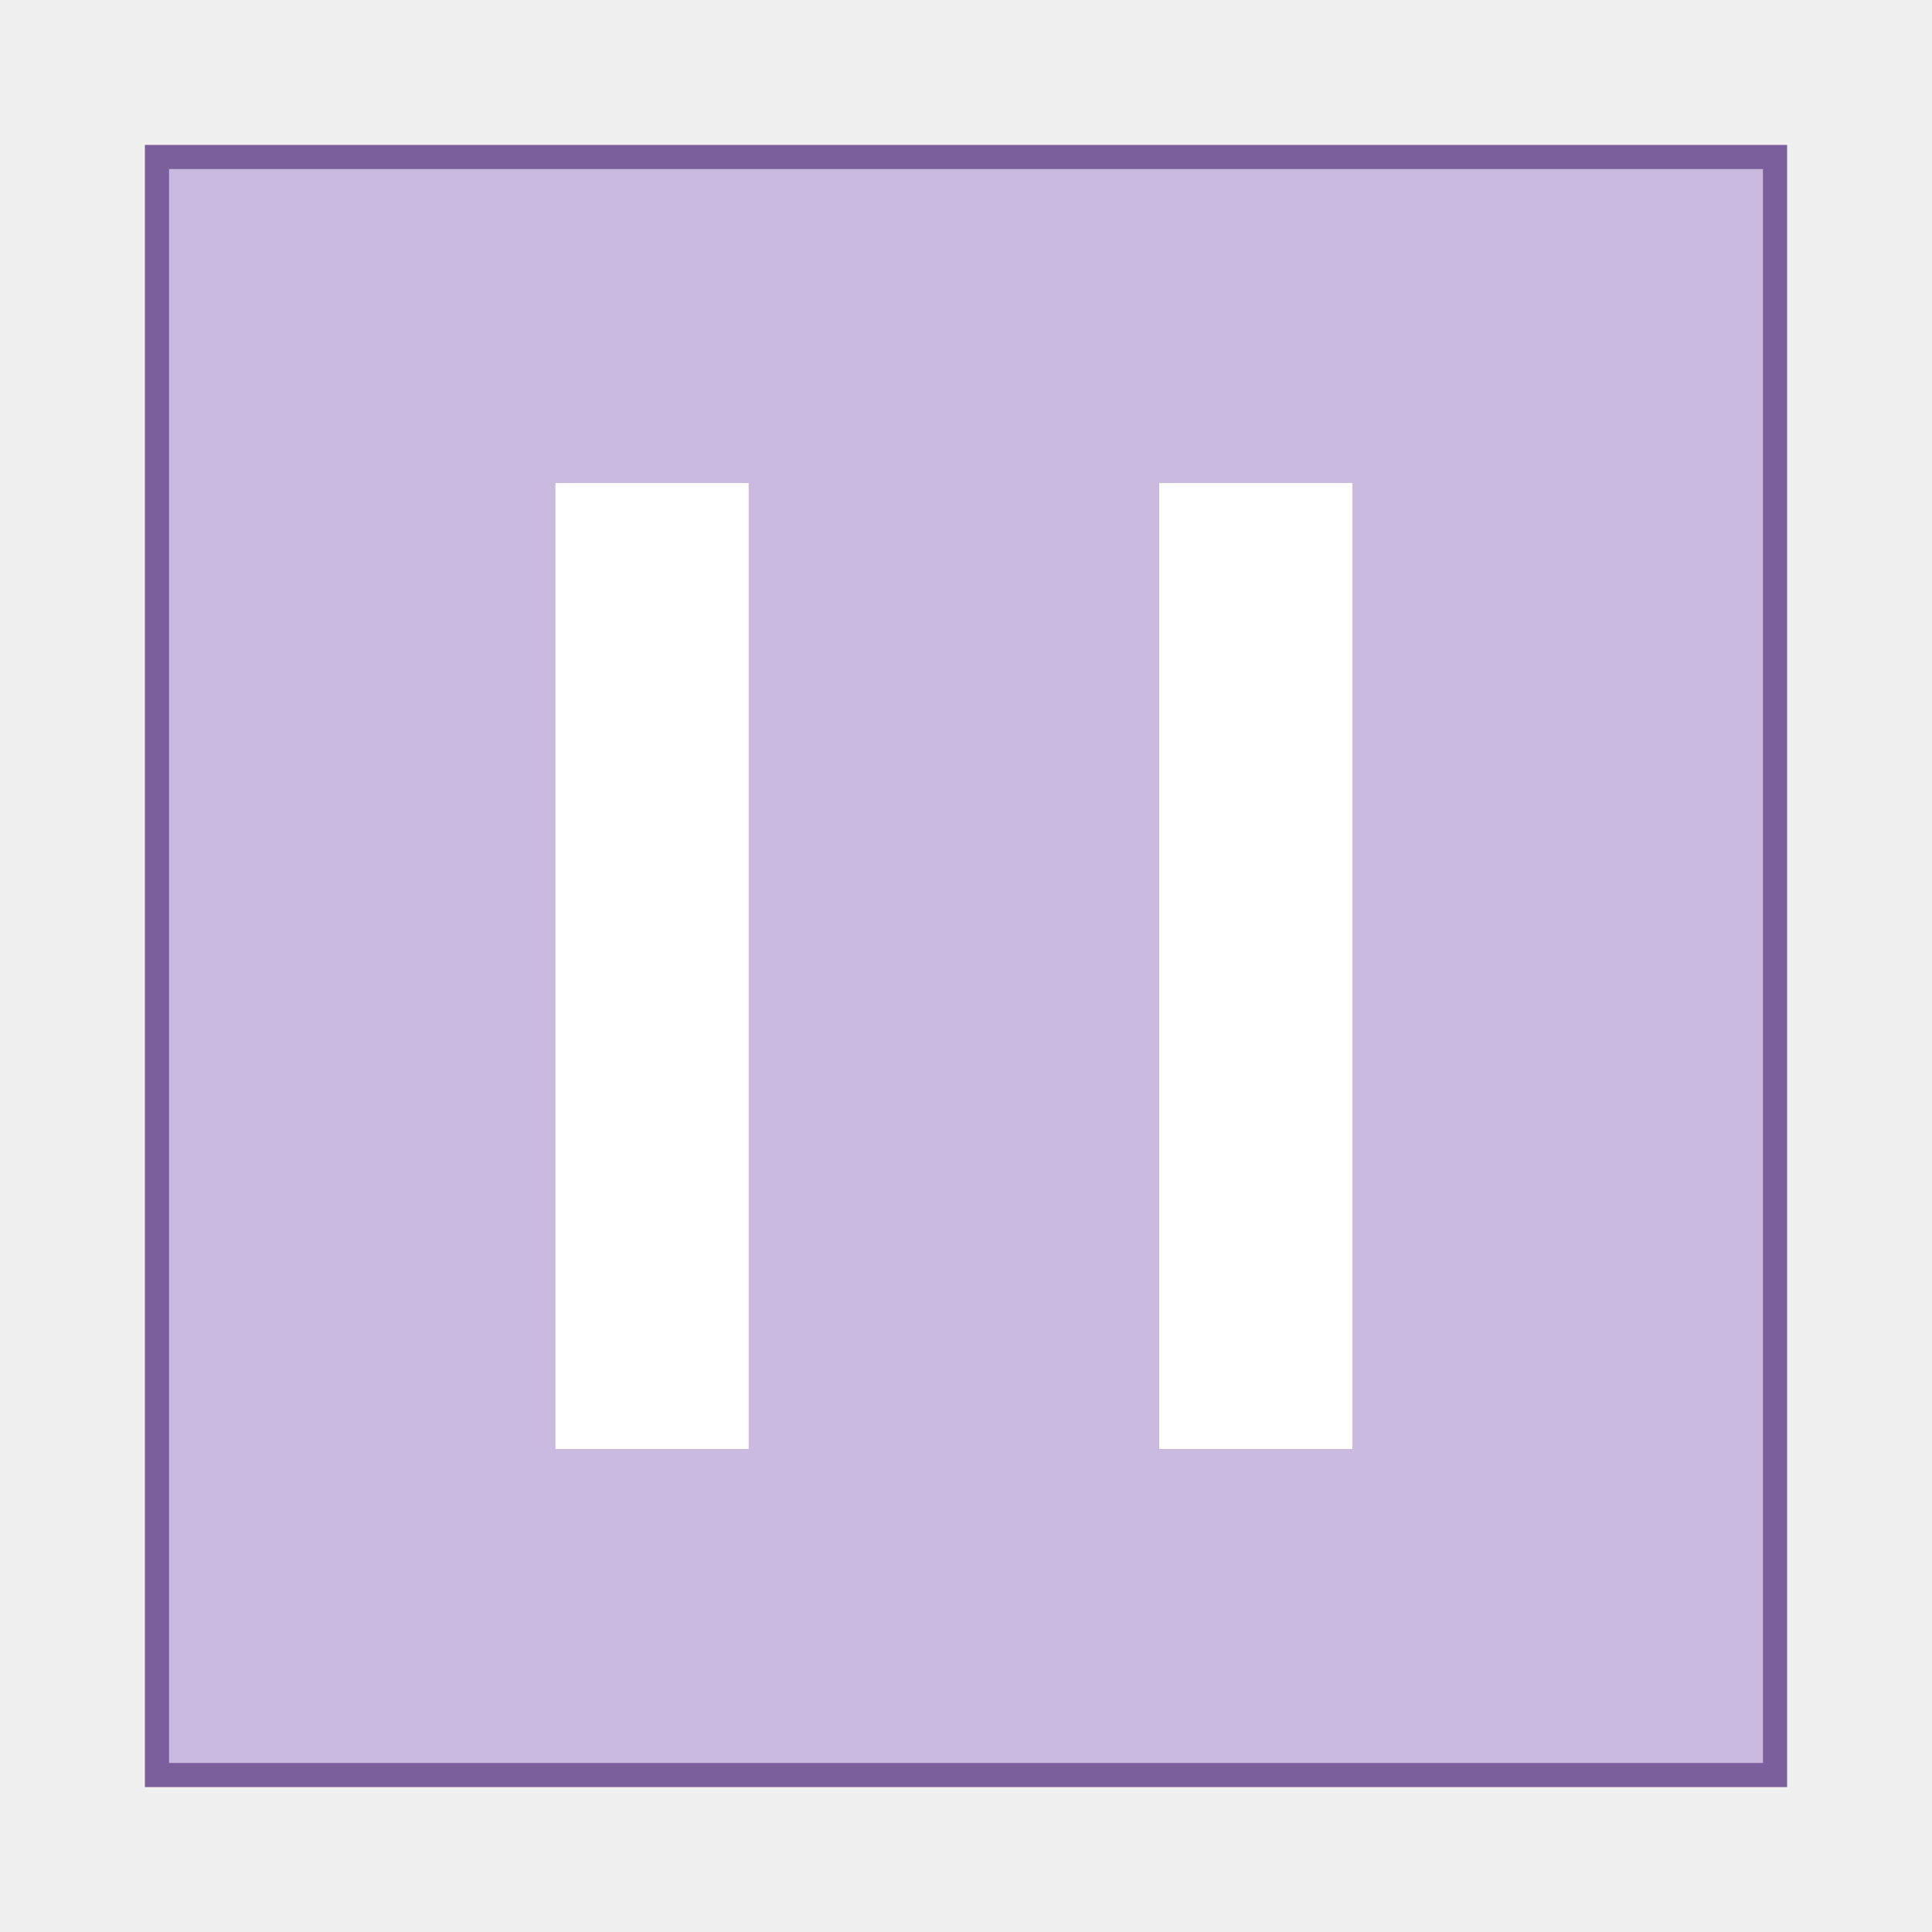
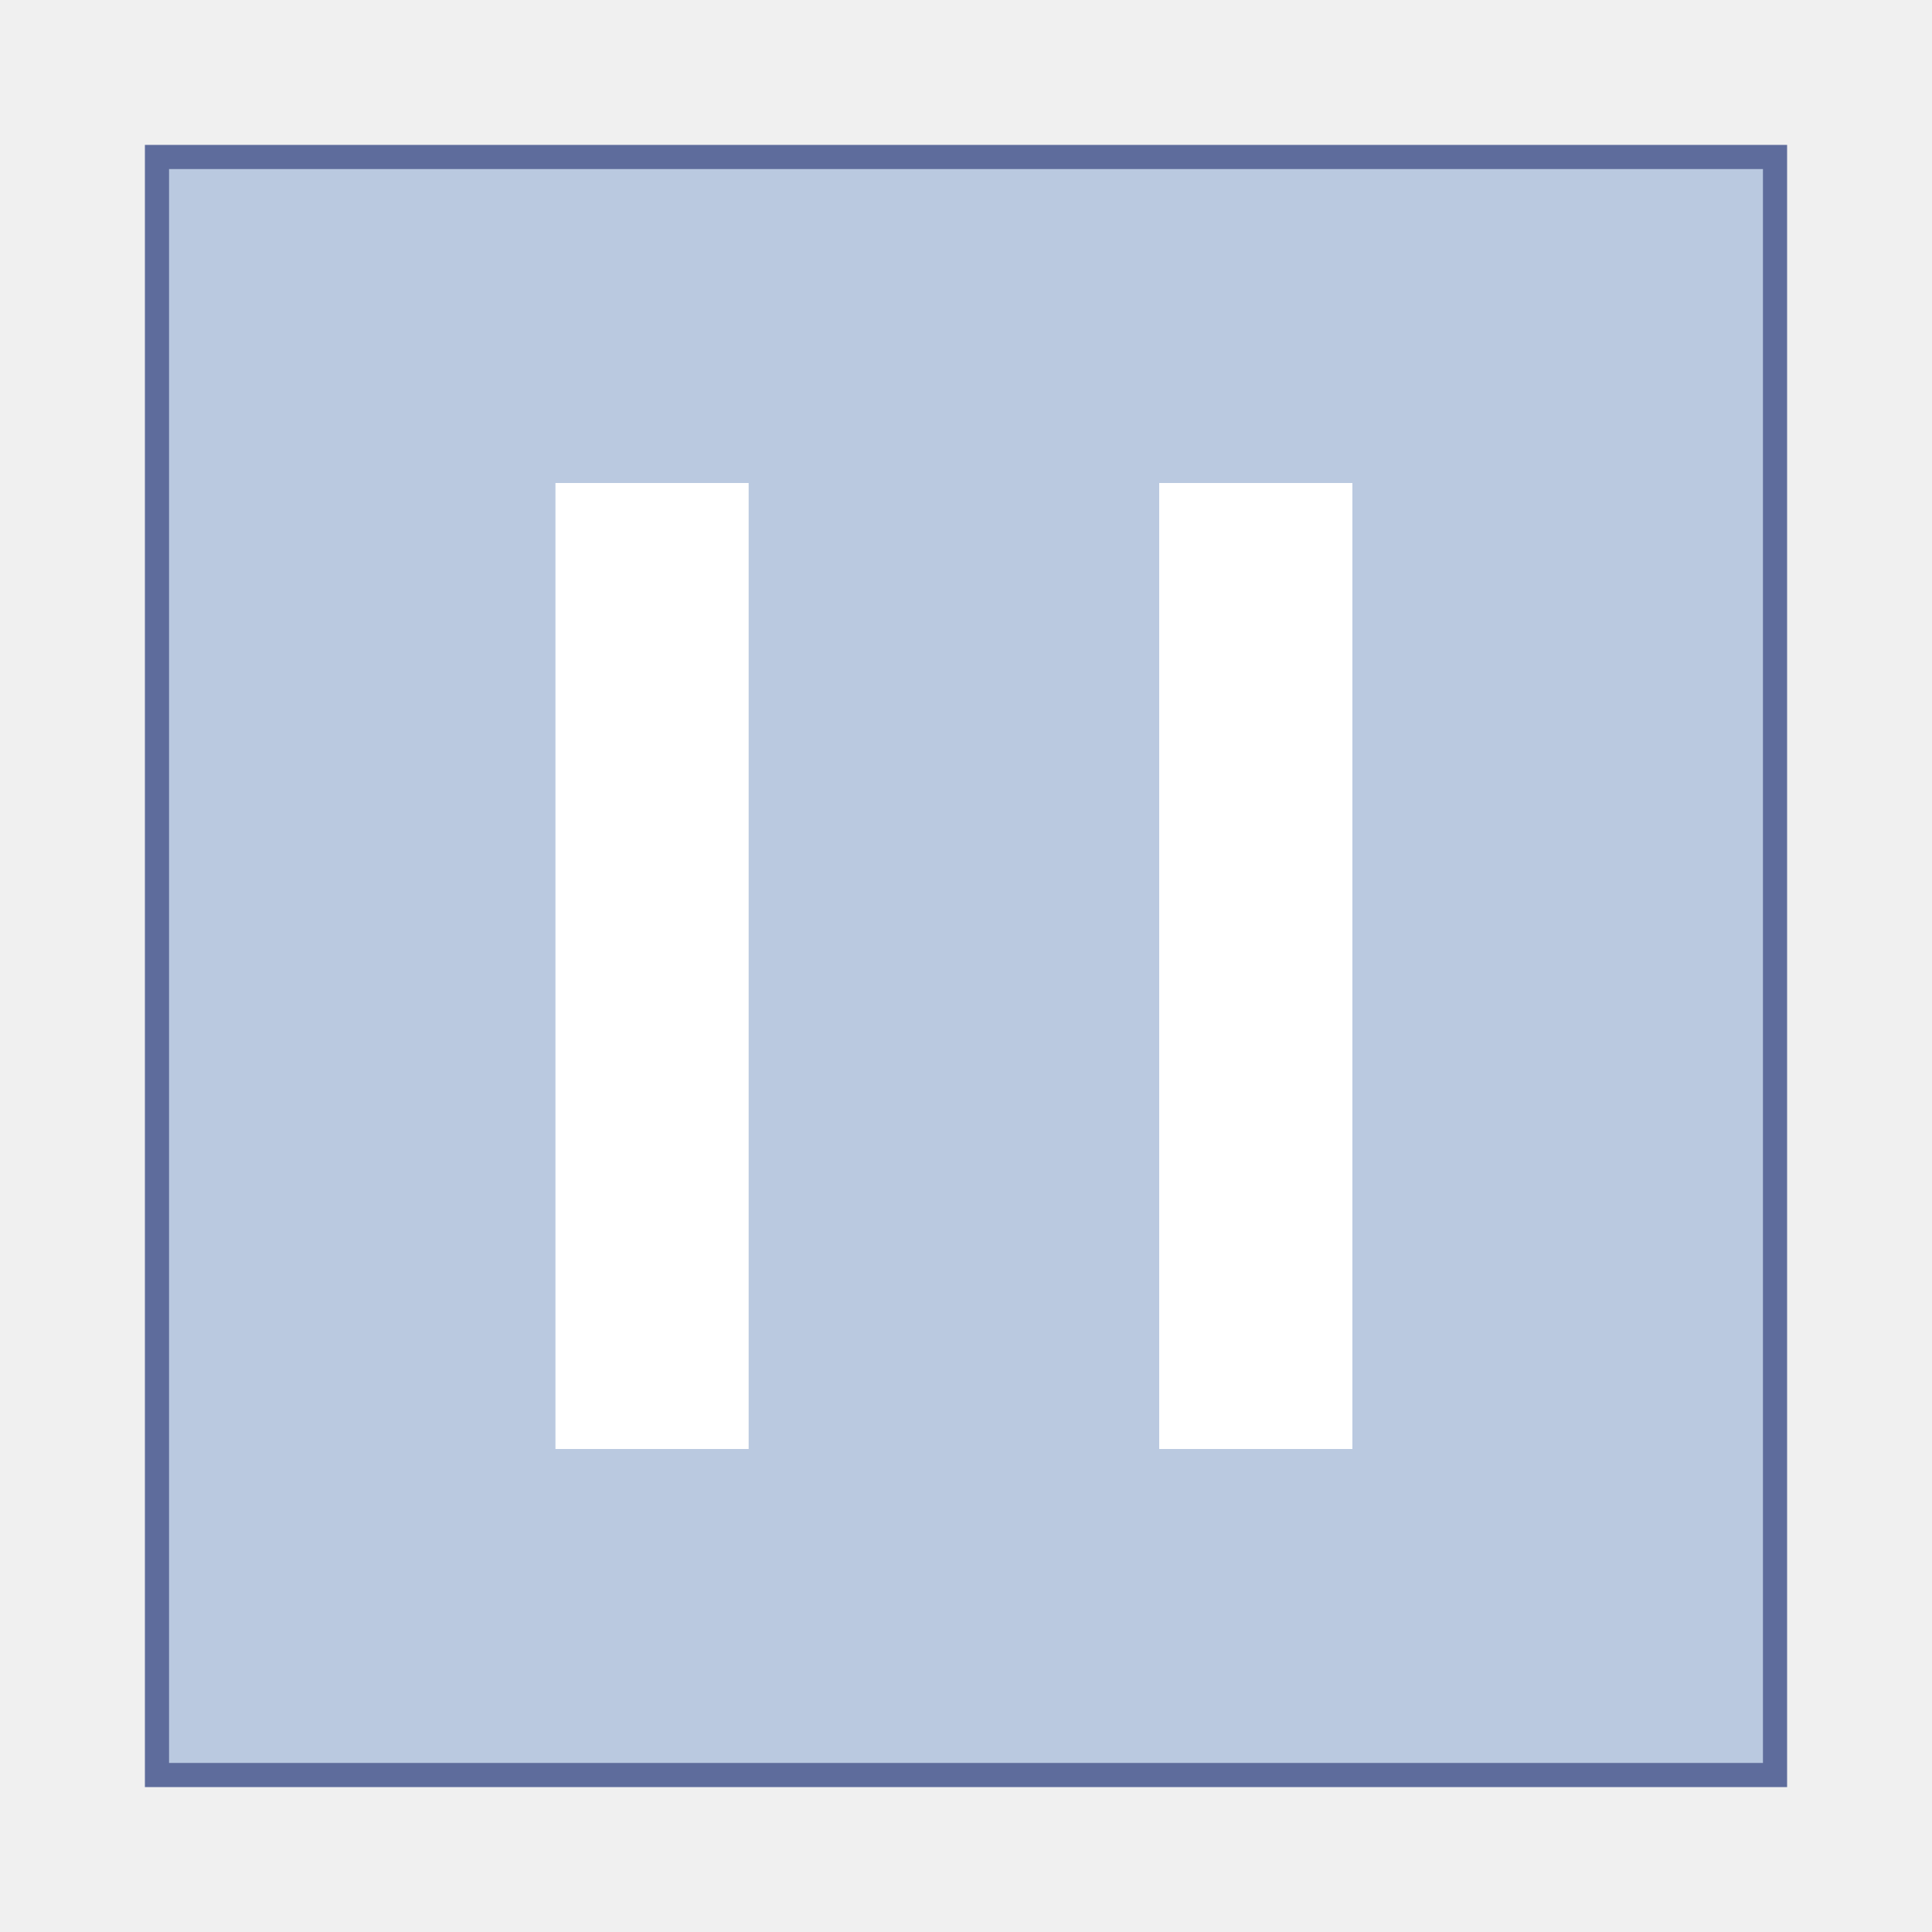
<svg xmlns="http://www.w3.org/2000/svg" version="1.1" viewBox="0 0 80 80" style="enable-background:new 0 0 80 80;" xml:space="preserve">
  <g>
-     <rect x="6.5" y="6.5" style="fill:#cabae0;" width="67" height="67" />
+     <rect x="6.5" y="6.5" style="fill:#bac9e0;" width="67" height="67" />
    <g>
-       <path style="fill:#7b5e9c;" d="M73,7v66H7V7H73 M74,6H6v68h68V6L74,6z" />
+       <path style="fill:#5e6c9c;" d="M73,7v66H7V7H73 M74,6H6v68h68V6L74,6z" />
    </g>
  </g>
  <g>
    <rect x="23" y="20" width="8" height="40" fill="#FFFFFF" />
    <rect x="48" y="20" width="8" height="40" fill="#FFFFFF" />
  </g>
</svg>
